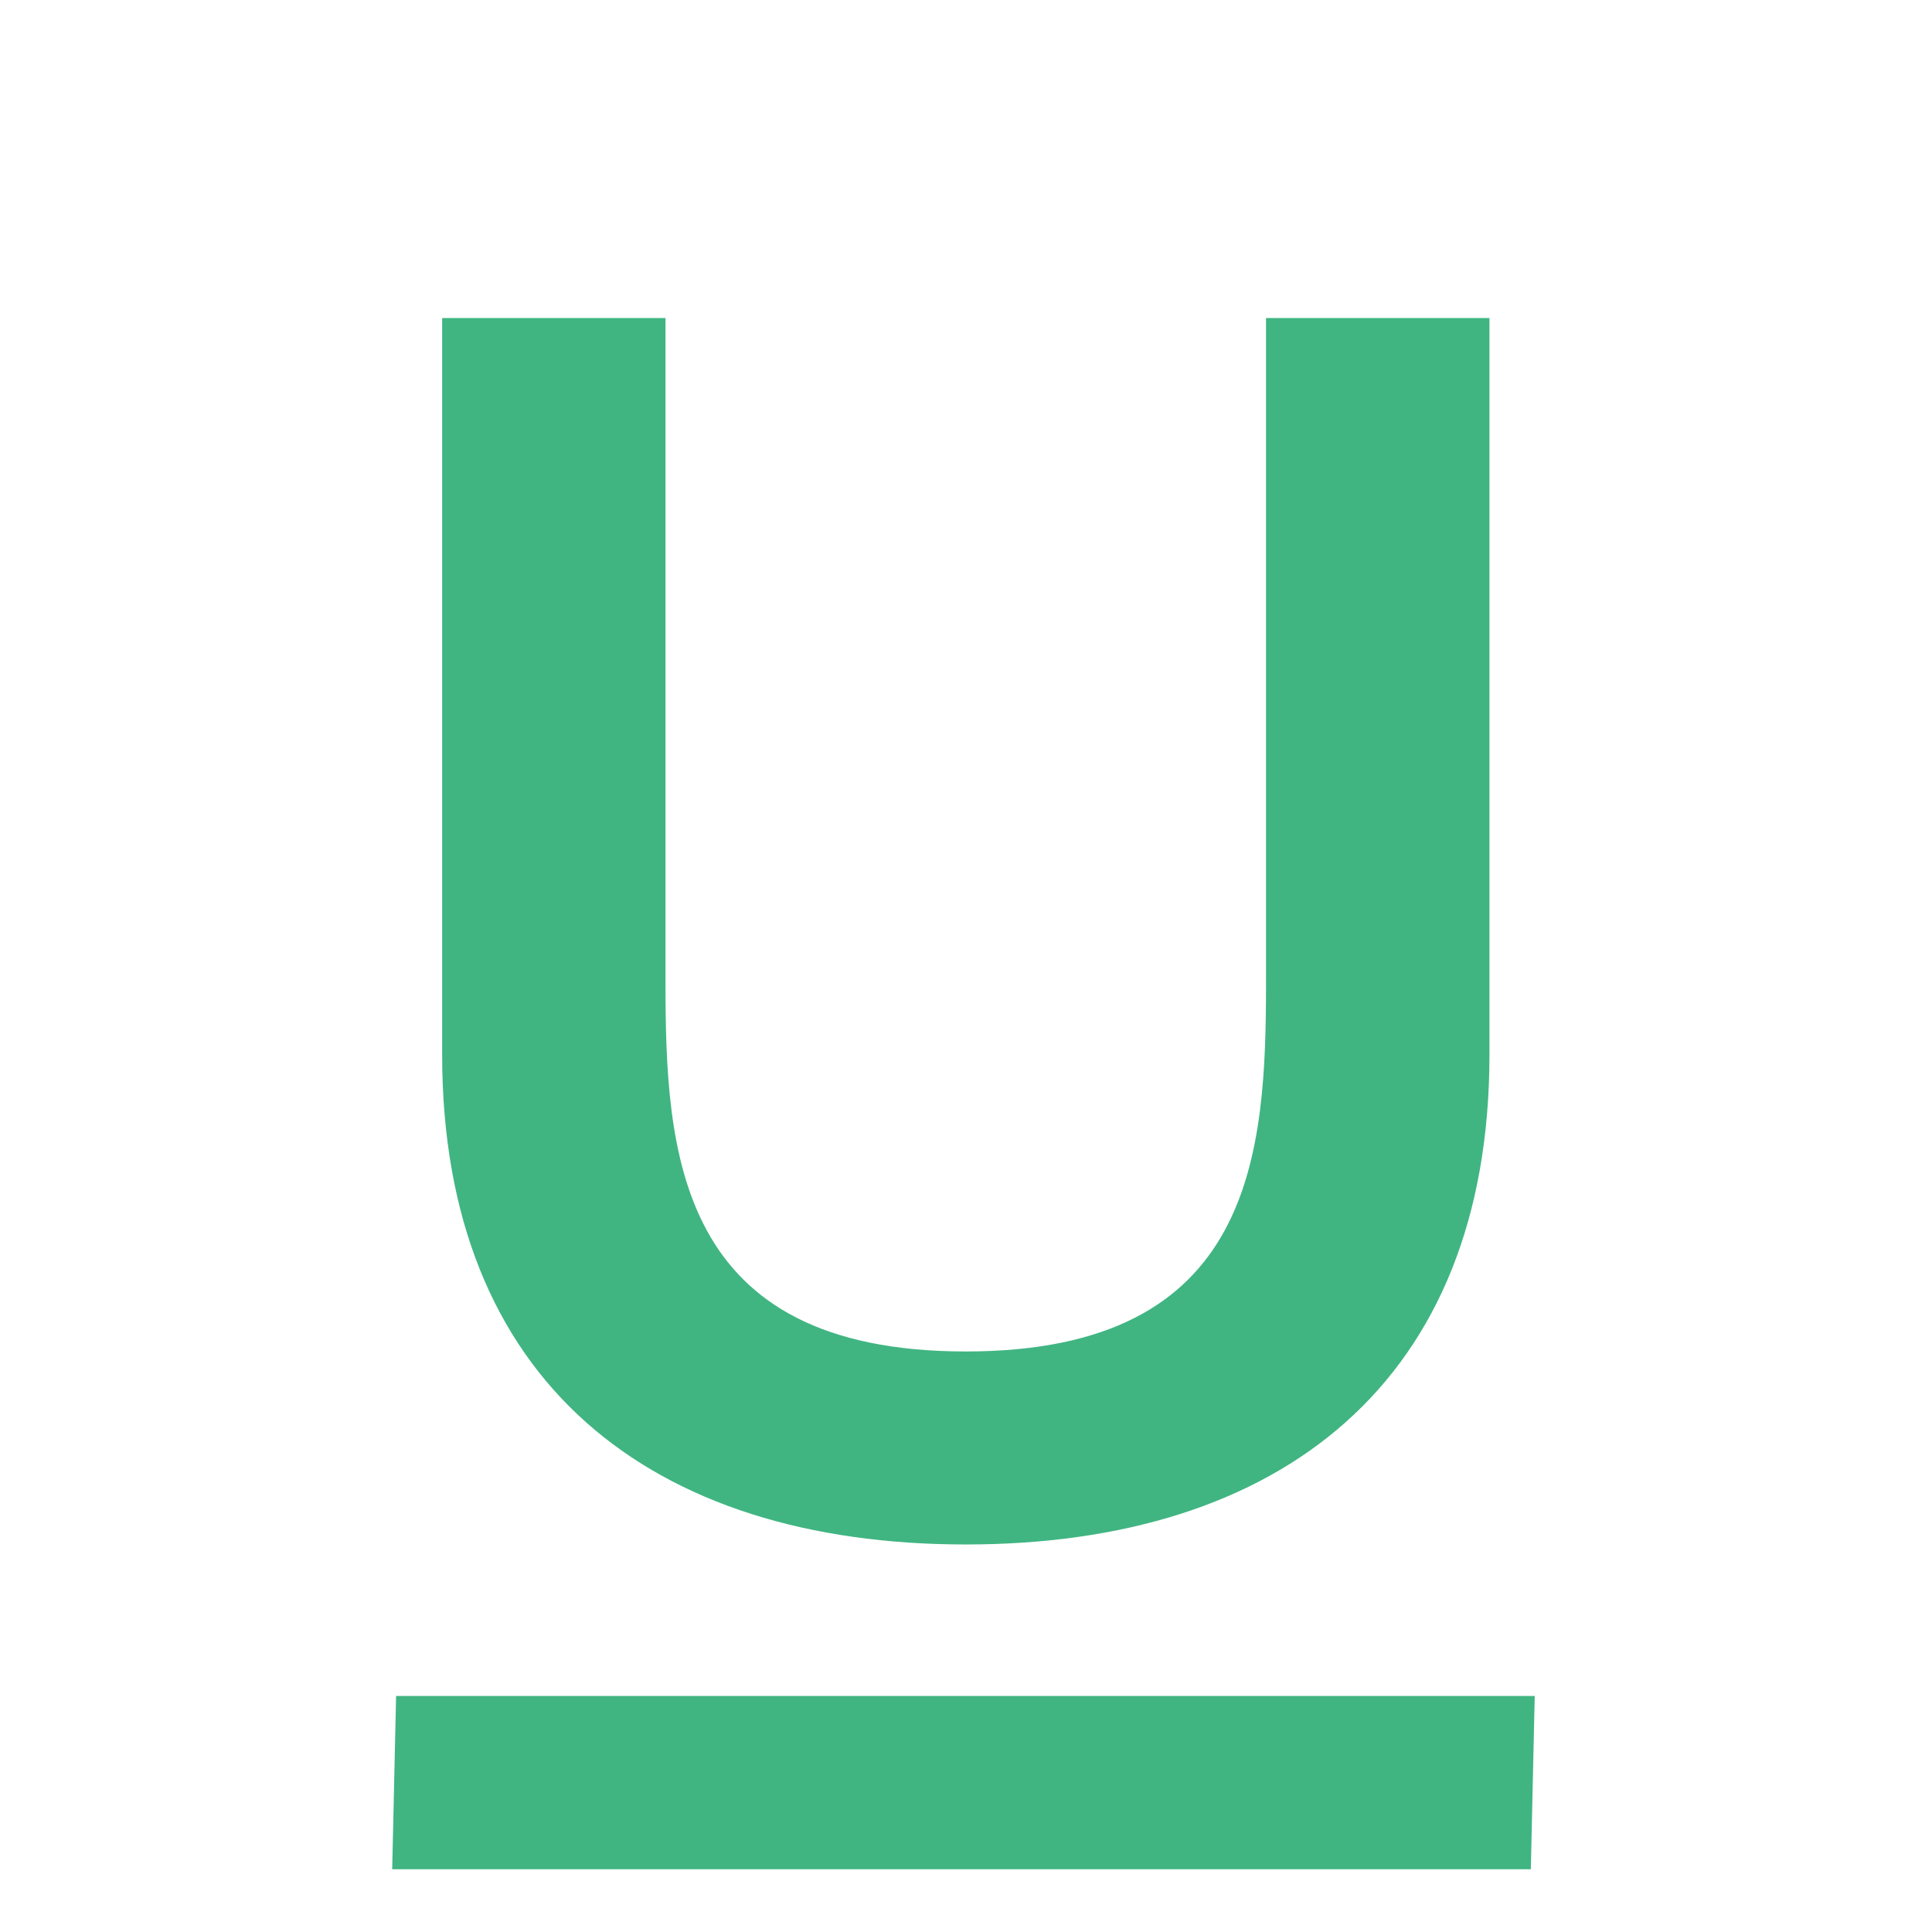
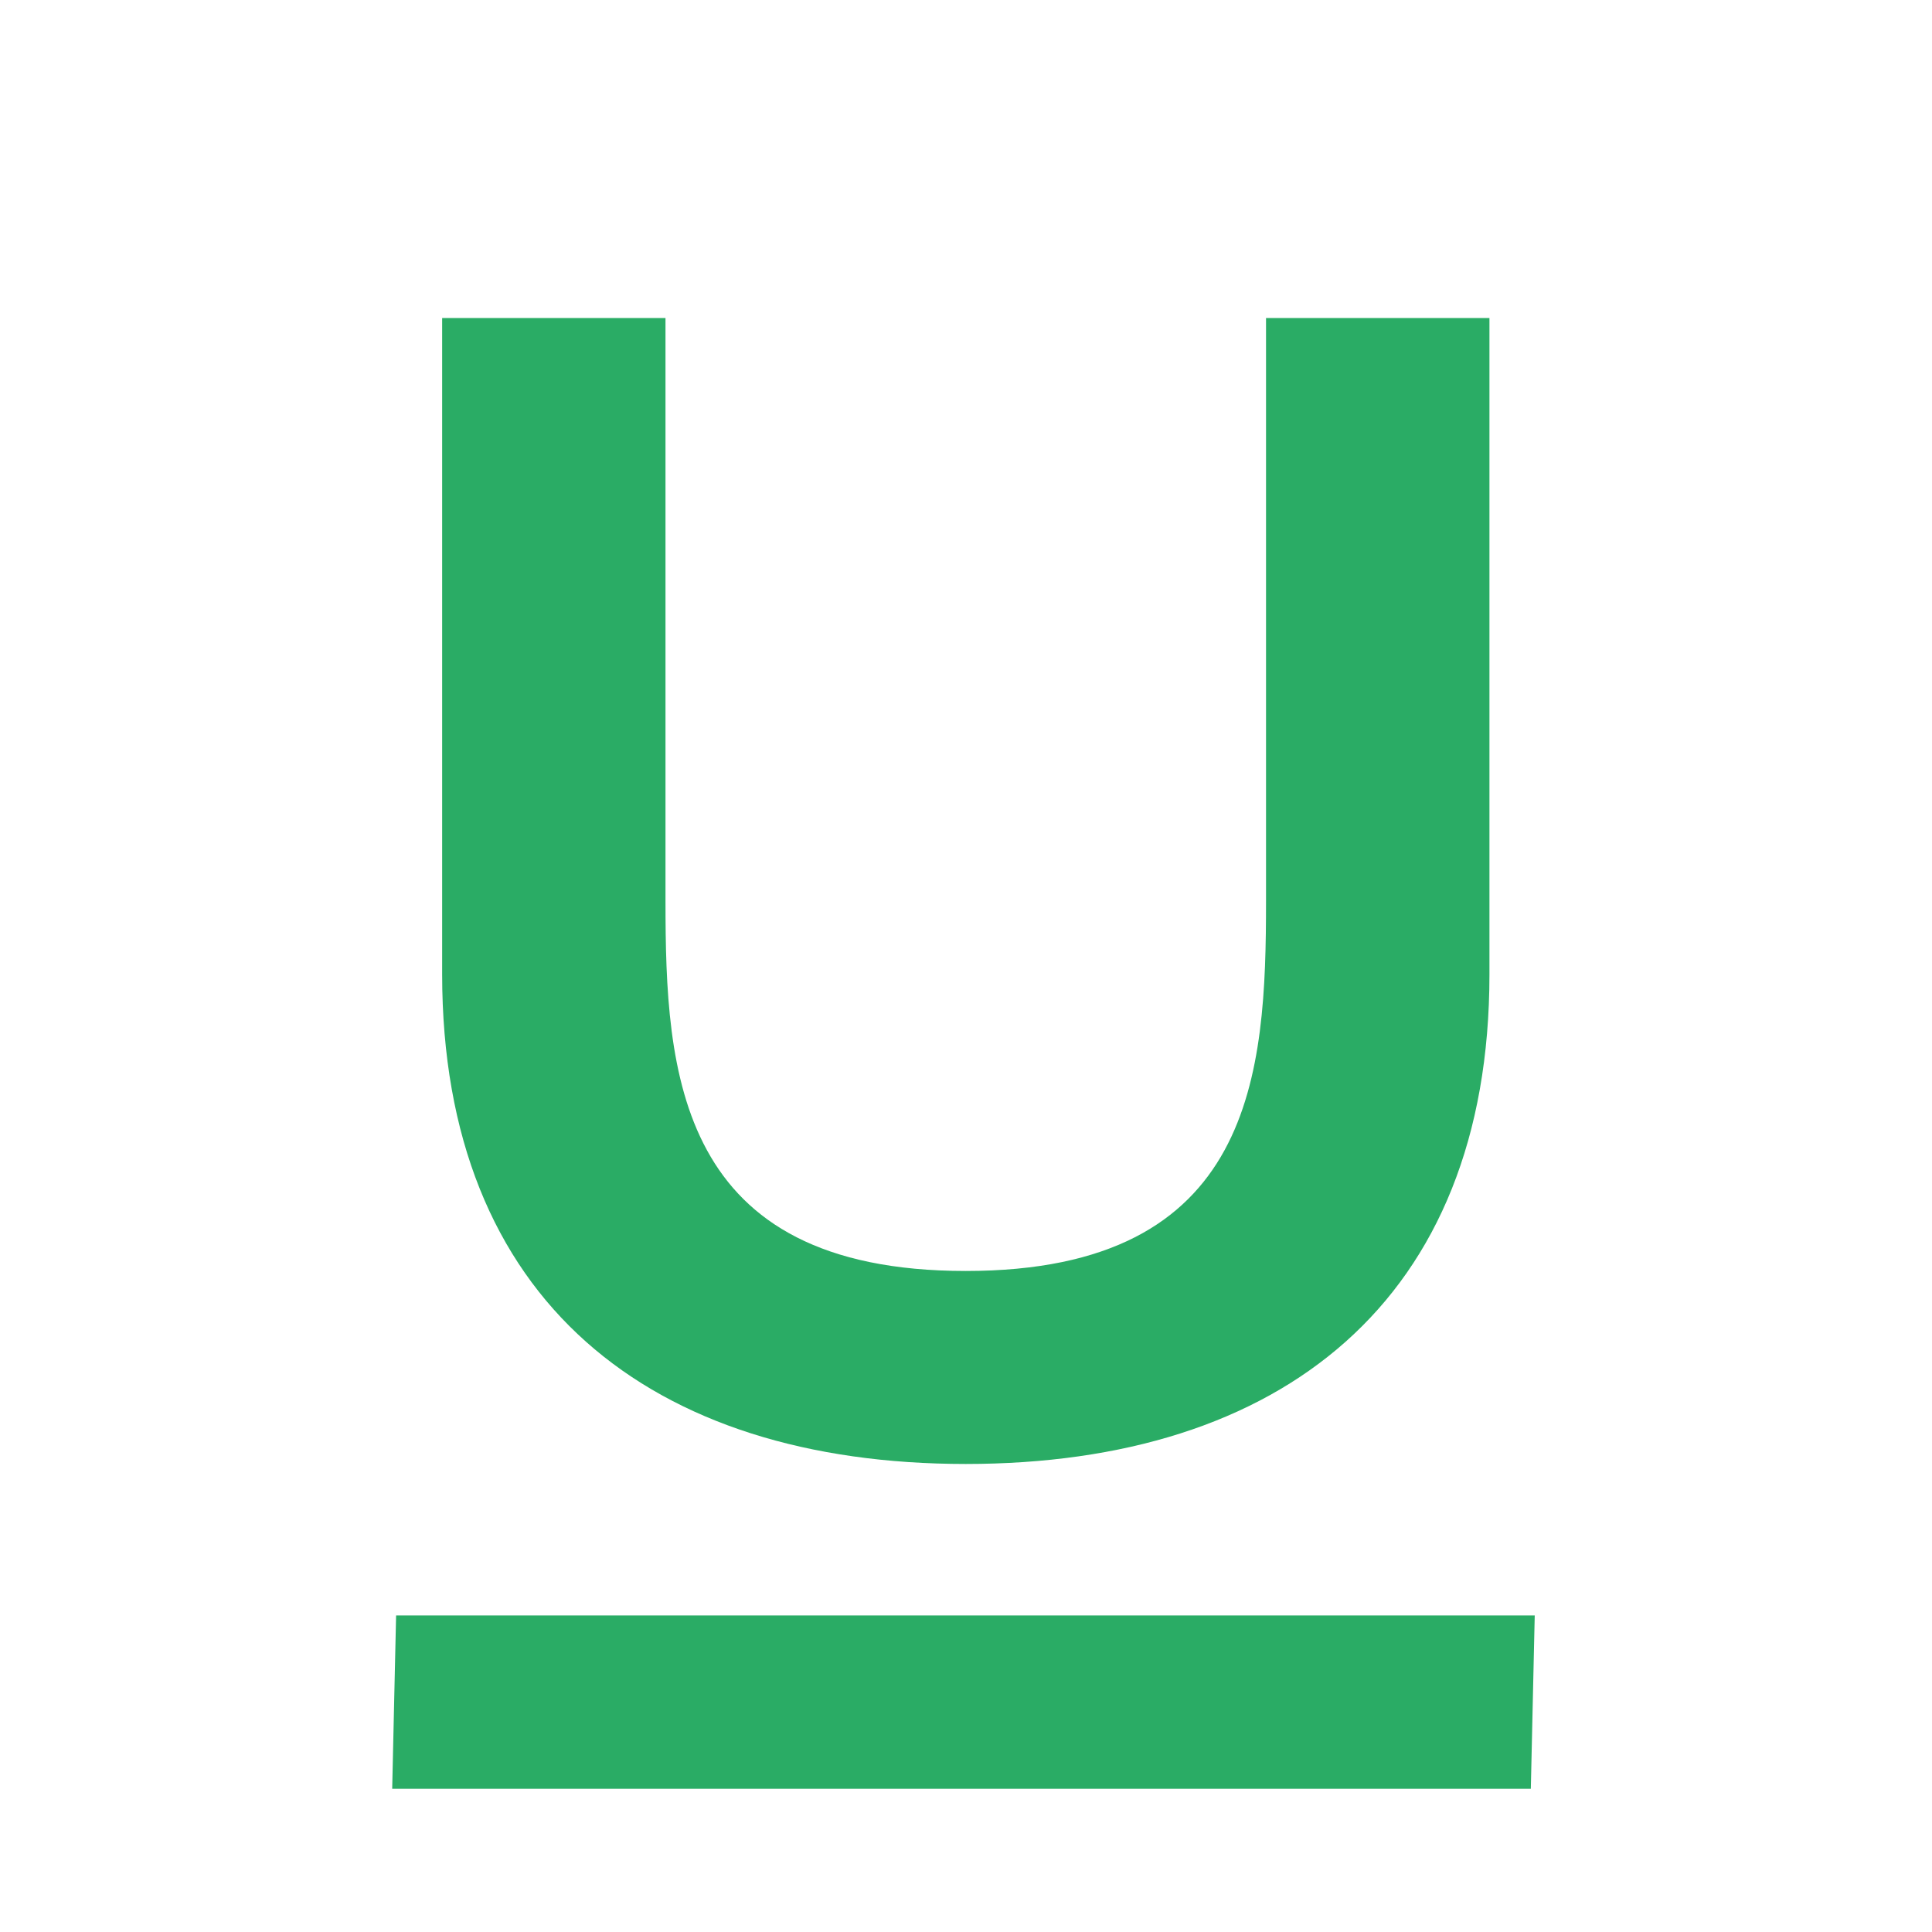
<svg xmlns="http://www.w3.org/2000/svg" version="1.1" id="svg1306" x="0px" y="0px" width="48px" height="48px" viewBox="0 0 48 48" enable-background="new 0 0 48 48" xml:space="preserve">
  <defs>
	
	
		</defs>
  <defs>
	
	
		</defs>
  <g>
-     <polygon opacity="0.75" fill="#009C58" enable-background="new    " points="9.841,42.136 38.13,42.136 38.033,46.441    9.744,46.441  " />
-     <g opacity="0.75">
-       <path fill="#009C58" d="M10.983,7.901h5.551v16.483c0,4.264,0.266,9.193,7.46,9.193s7.46-4.929,7.46-9.193V7.901h5.551v18.303    c0,8.127-5.195,12.168-13.01,12.168s-13.01-4.041-13.01-12.168V7.901z" />
+     <polygon opacity="0.9" fill="#13A354" enable-background="new    " points="9.841,40.136 38.13,40.136 38.033,44.441 9.744,44.441     " />
+     <g opacity="0.9">
+       <path fill="#13A354" d="M10.983,7.901h5.551v14.483c0,4.264,0.266,9.193,7.46,9.193s7.46-4.929,7.46-9.193V7.901h5.551v16.303    c0,8.127-5.195,12.168-13.01,12.168s-13.01-4.041-13.01-12.168V7.901H10.983z" />
    </g>
  </g>
</svg>
